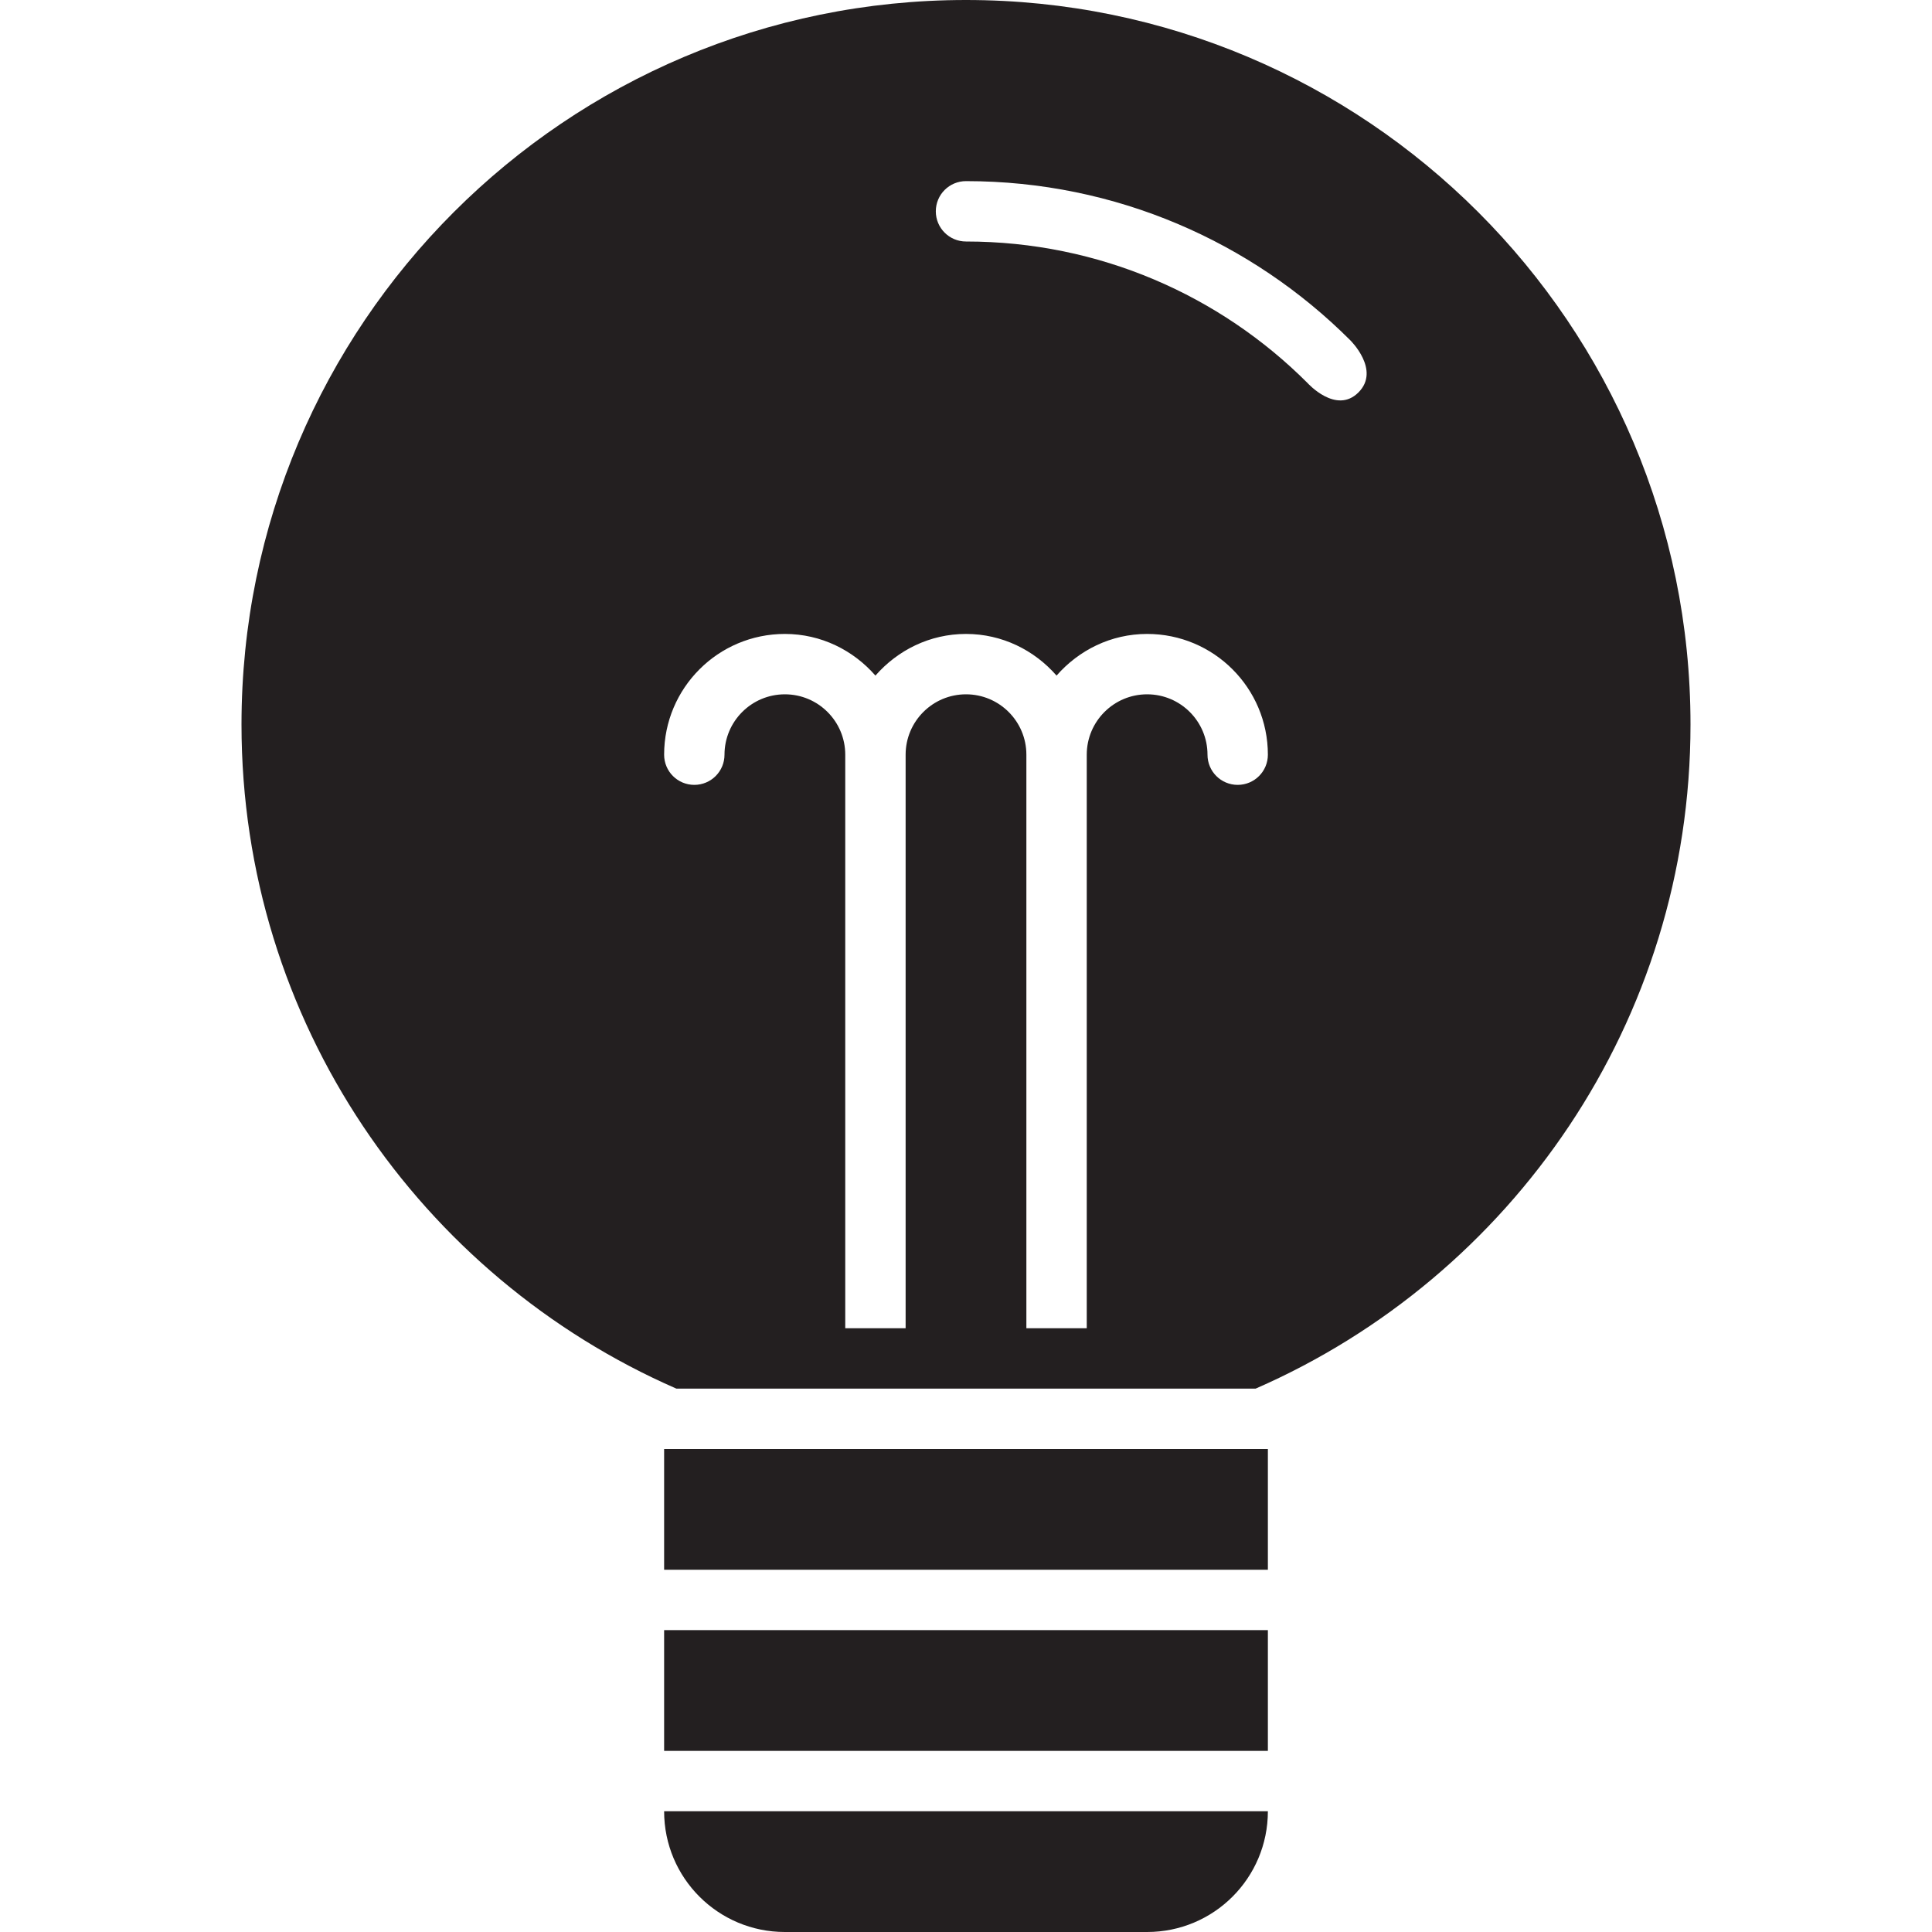
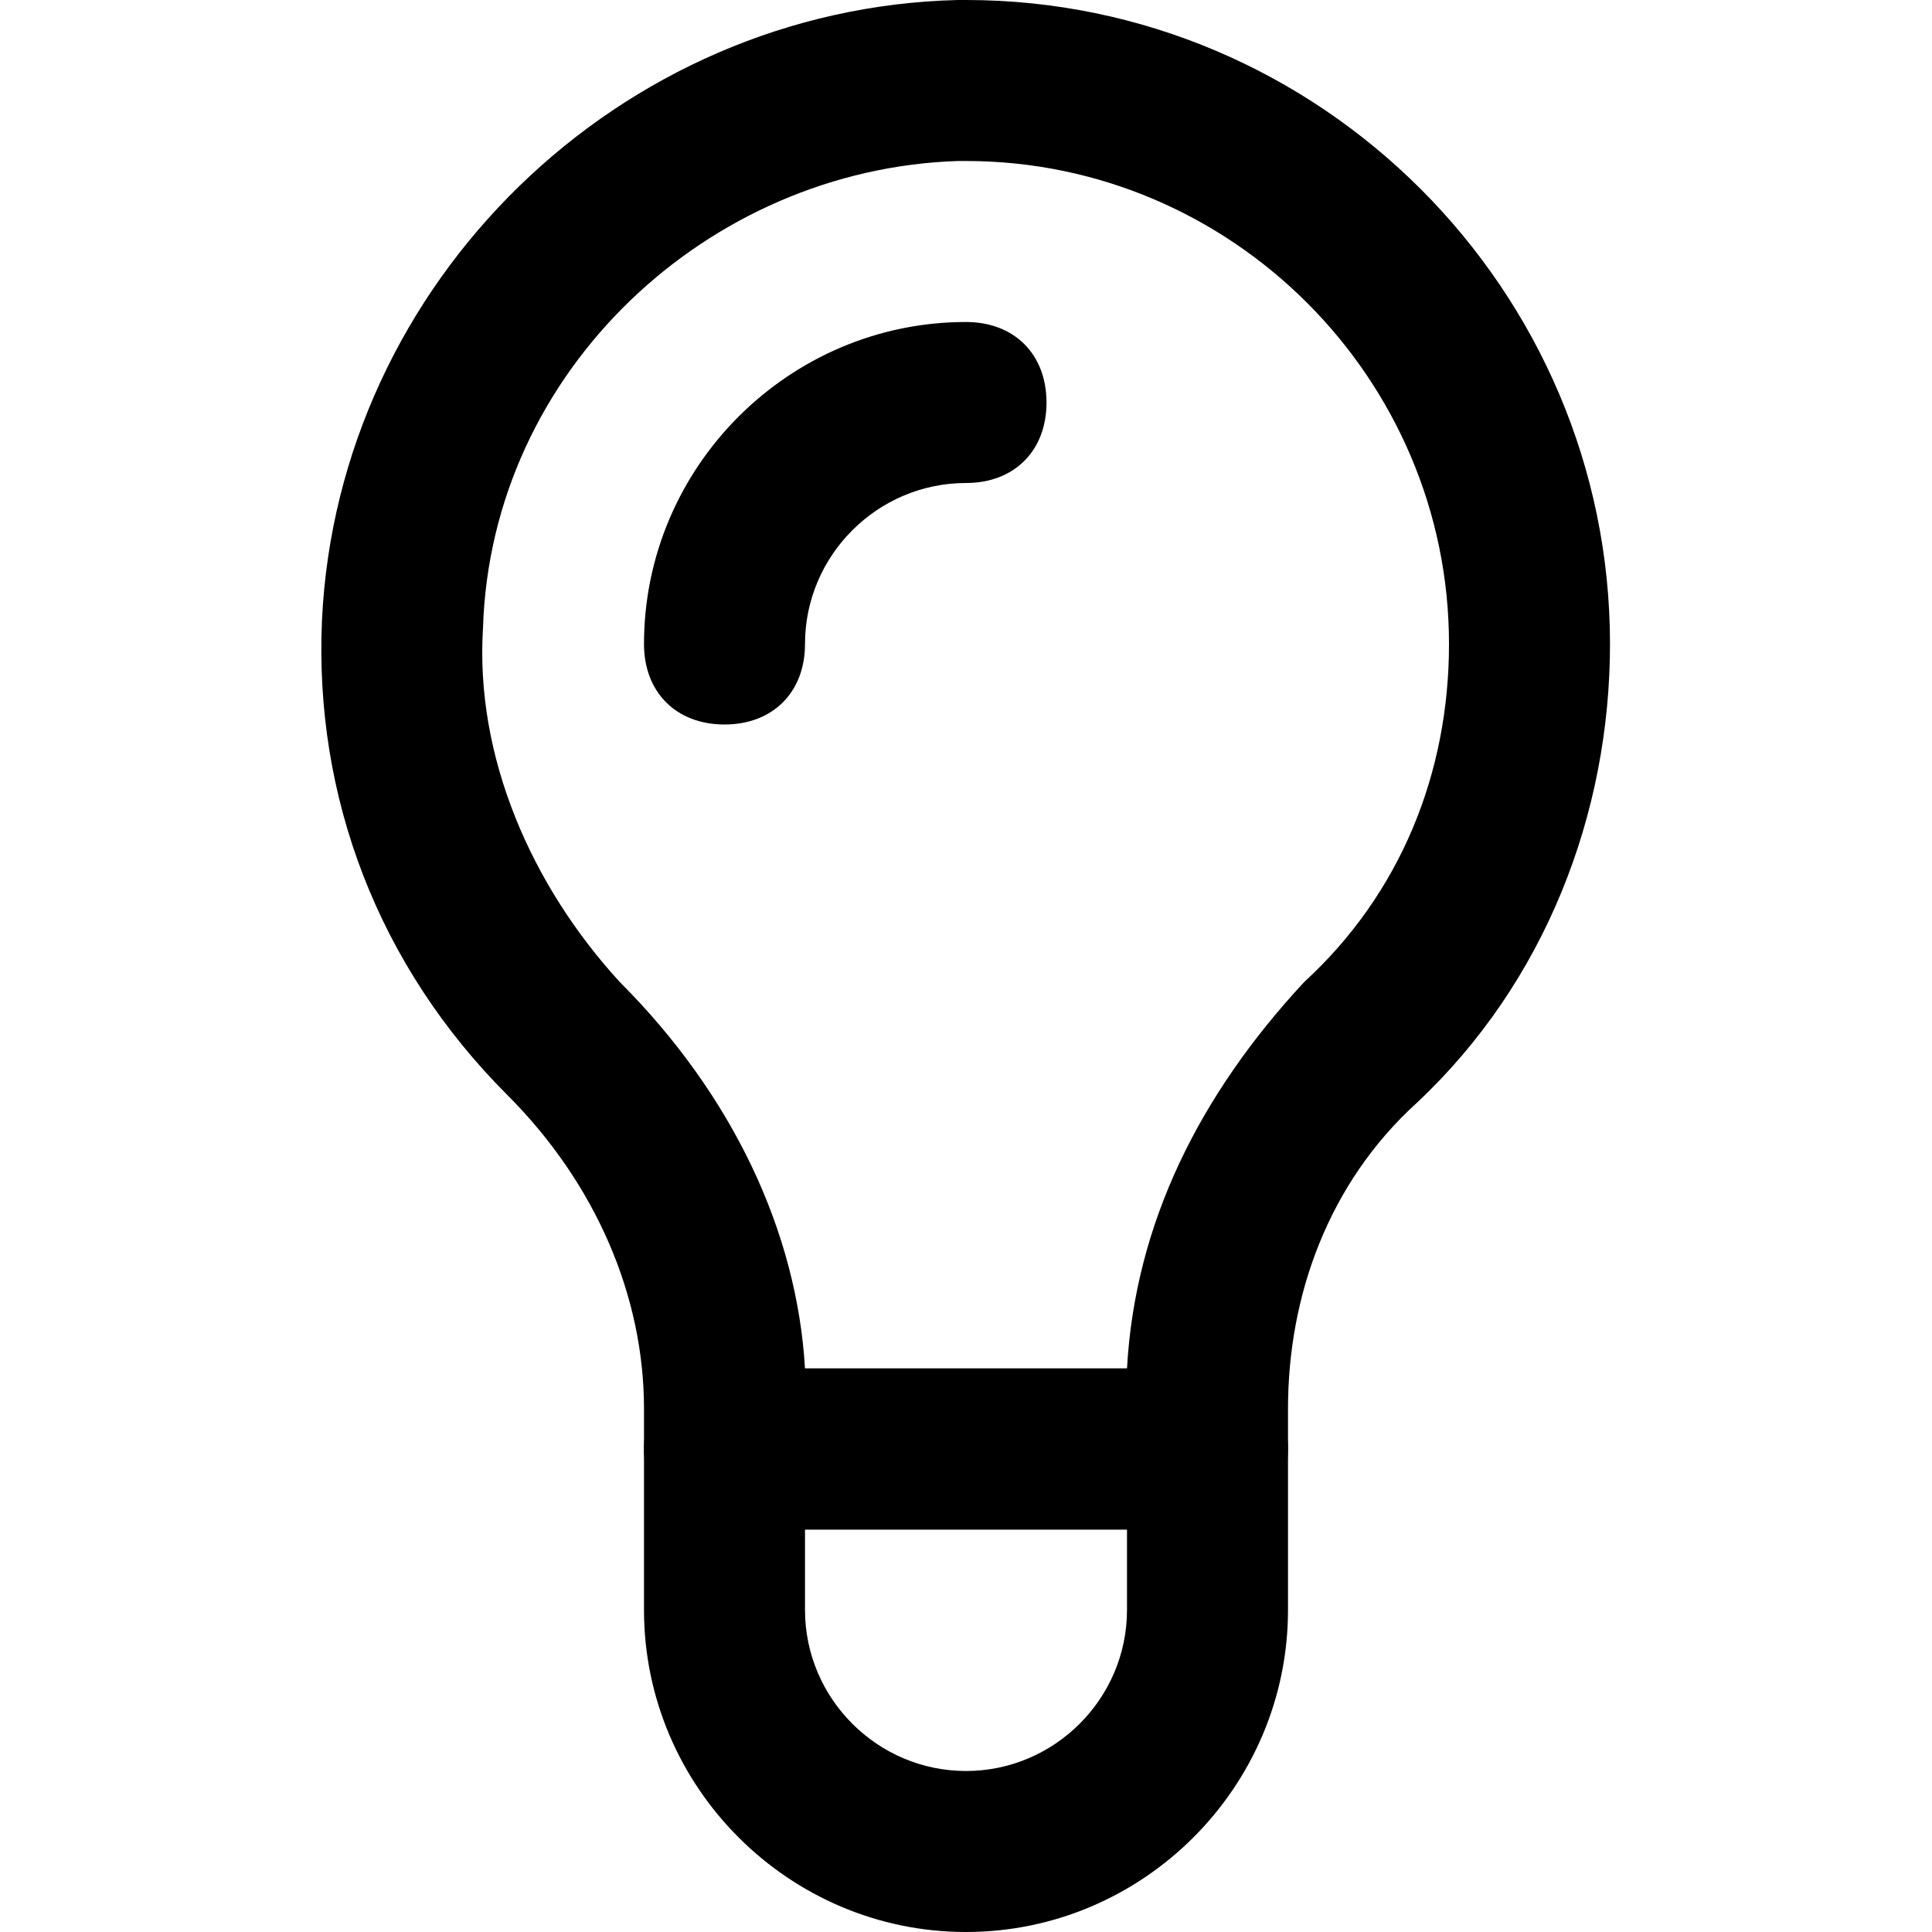
- <svg xmlns="http://www.w3.org/2000/svg" version="1.0" id="Layer_1" width="800px" height="800px" viewBox="0 0 64 64" enable-background="new 0 0 64 64" xml:space="preserve">
+ <svg xmlns="http://www.w3.org/2000/svg" fill="#000000" version="1.1" id="Layer_1" width="800px" height="800px" viewBox="0 0 24 24" enable-background="new 0 0 24 24" xml:space="preserve">
  <g>
-     <path fill="#231F20" d="M32,0C18.745,0,8,10.746,8,24c0,9.843,5.928,18.297,14.406,22h19.188C50.072,42.297,56,33.843,56,24   C56,10.746,45.255,0,32,0z M41,26c-0.553,0-1-0.447-1-1c0-1.104-0.896-2-2-2s-2,0.896-2,2v19h-2V25c0-1.104-0.896-2-2-2   s-2,0.896-2,2v19h-2V25c0-1.104-0.896-2-2-2s-2,0.896-2,2c0,0.553-0.447,1-1,1s-1-0.447-1-1c0-2.209,1.791-4,4-4   c1.201,0,2.267,0.541,3,1.38c0.733-0.839,1.799-1.38,3-1.38s2.267,0.541,3,1.38c0.733-0.839,1.799-1.38,3-1.38c2.209,0,4,1.791,4,4   C42,25.553,41.553,26,41,26z M45,13c-0.742,0.742-1.687-0.313-1.687-0.313C40.418,9.791,36.418,8,32,8c-0.553,0-1-0.447-1-1   s0.447-1,1-1c4.971,0,9.471,2.015,12.729,5.271C44.729,11.271,45.742,12.258,45,13z" />
-     <path fill="#231F20" d="M26,64h12c2.211,0,4-1.789,4-4H22C22,62.211,23.789,64,26,64z" />
-     <polygon fill="#231F20" points="22,48.004 22,52 42,52 42,48.004 42,48 22,48  " />
-     <rect x="22" y="54" fill="#231F20" width="20" height="4" />
+     <g>
+       <g>
+         <path d="M15,19H9c-0.6,0-1-0.4-1-1v-0.5c0-1.4-0.6-2.8-1.7-3.9C4.7,12,3.9,9.9,4,7.7C4.2,3.5,7.7,0.1,11.9,0L12,0     c4.4,0,8,3.6,8,8c0,2.1-0.8,4.2-2.4,5.7c-1.1,1-1.6,2.4-1.6,3.8V18C16,18.6,15.6,19,15,19z M10,17h4c0.1-1.8,0.9-3.4,2.2-4.8     C17.4,11.1,18,9.6,18,8c0-3.3-2.7-6-6-6l-0.1,0C8.8,2.1,6.1,4.6,6,7.8C5.9,9.4,6.6,11,7.7,12.2C9.1,13.6,9.9,15.3,10,17z" />
+       </g>
+     </g>
+     <g>
+       <g>
+         <path d="M12,24L12,24c-2.2,0-4-1.8-4-4v-2c0-0.6,0.4-1,1-1h6c0.6,0,1,0.4,1,1v2C16,22.2,14.2,24,12,24z M10,19v1c0,1.1,0.9,2,2,2     H12c1.1,0,2-0.9,2-2v-1H10z" />
+       </g>
+     </g>
+     <g>
+       <g>
+         <path d="M9,9C8.4,9,8,8.6,8,8c0-2.2,1.8-4,4-4c0.6,0,1,0.4,1,1s-0.4,1-1,1c-1.1,0-2,0.9-2,2C10,8.6,9.6,9,9,9z" />
+       </g>
+     </g>
  </g>
</svg>
